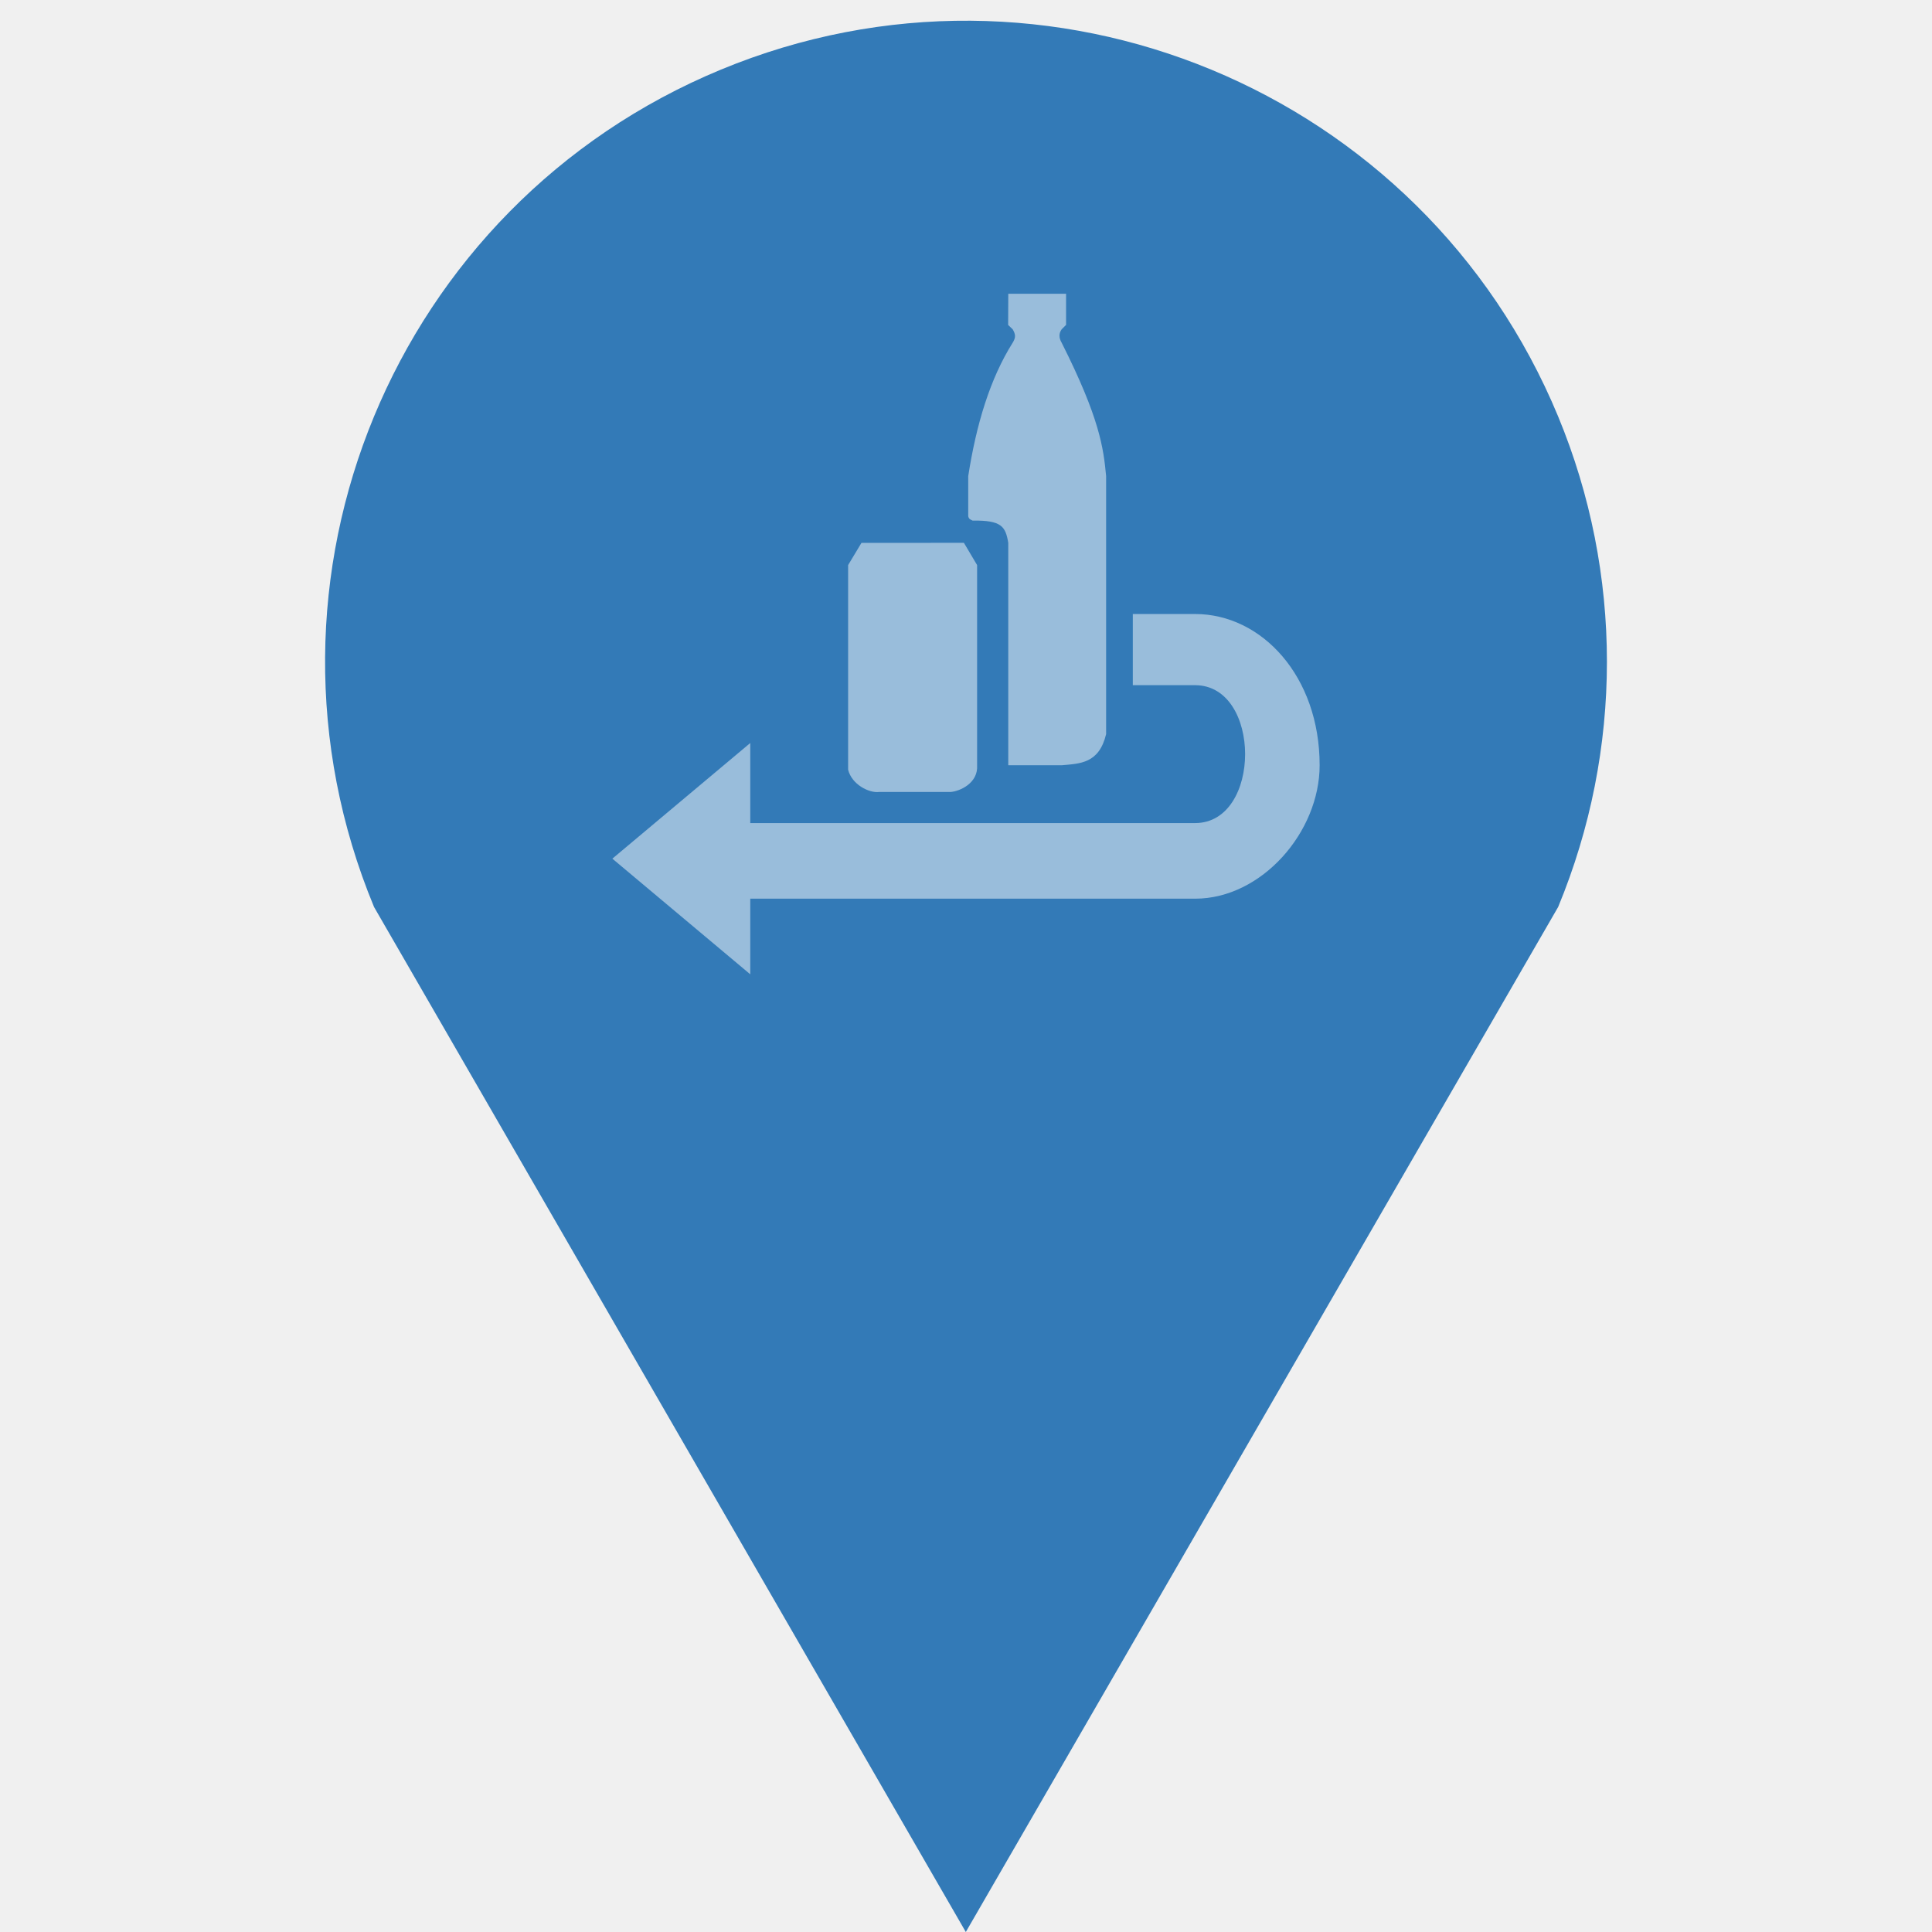
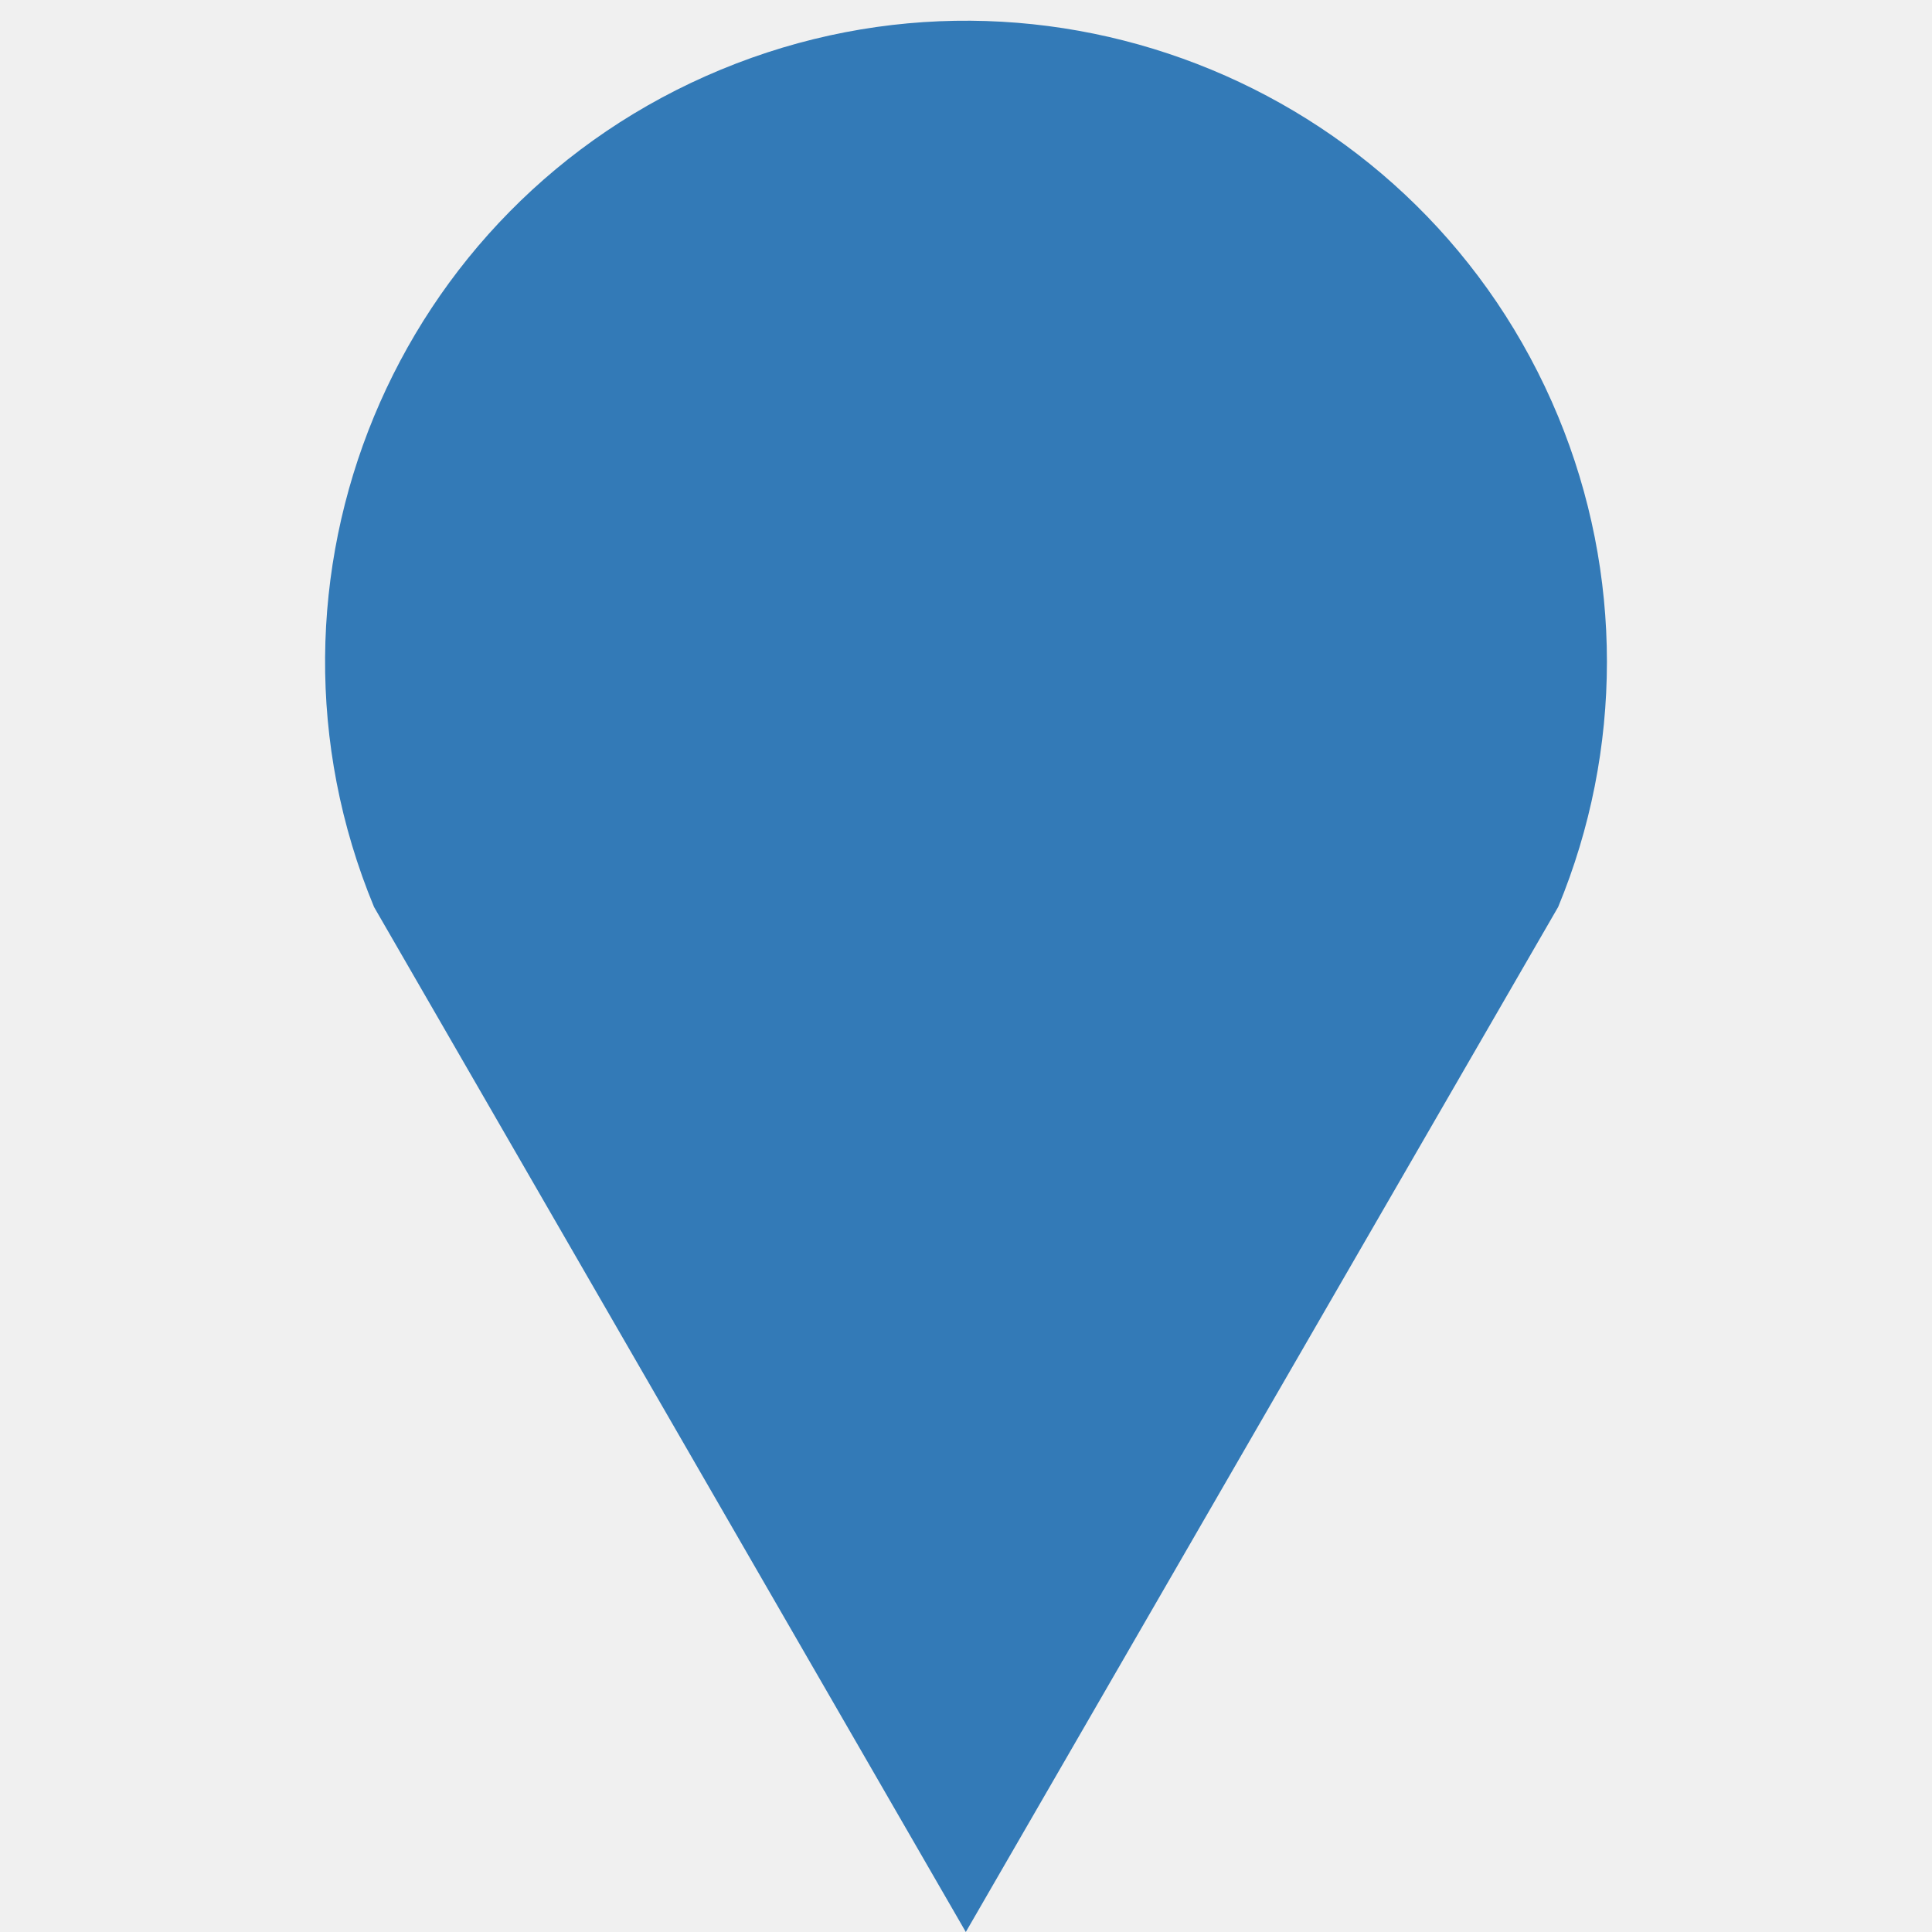
- <svg xmlns="http://www.w3.org/2000/svg" width="200" height="200">
-   <path d="M161.3 93.89c6.732-16.256 6.732-34.52 0-50.775C147.277 9.265 108.47-6.81 74.62 7.21 40.77 21.233 24.698 60.04 38.72 93.89L99.98 200z" fill="#337ab7" />
-   <g fill="#fff" fill-opacity=".5">
-     <path d="M100.69 53.892c2.985-.04 3.404.6 3.685 2.302v23.024h5.525c1.904-.17 3.876-.17 4.605-3.223V49.287c-.272-2.914-.668-5.994-4.605-13.814-.3-.503-.29-.975 0-1.38l.46-.462V30.41h-5.983l-.014 3.23.472.454c.297.507.34.832 0 1.38-2.348 3.73-3.77 8.455-4.605 13.815v4.144c.063.338.28.362.46.462z" />
-     <path d="M87.797 58.497V79.68c.38 1.533 2.166 2.43 3.198 2.306H98.4c.98-.074 2.87-.924 2.75-2.768v-20.72l-1.366-2.304-10.604.002c-.002.008-1.378 2.303-1.383 2.3z" />
-     <path d="M117.268 63.562v7.368h6.446c6.908.004 6.905 14.277 0 14.274H77.667v-8.288L63.392 88.888l14.275 11.972v-7.828h46.047c6.903 0 12.895-6.907 12.894-13.814 0-9.207-5.986-15.654-12.894-15.656h-6.446z" />
-   </g>
+ <svg xmlns="http://www.w3.org/2000/svg" width="200" height="200" id="svg2" version="1.1">
+   <defs id="defs16" />
+   <path d="M161.3 93.89c6.732-16.256 6.732-34.52 0-50.775C147.277 9.265 108.47-6.81 74.62 7.21 40.77 21.233 24.698 60.04 38.72 93.89L99.98 200z" fill="#337ab7" id="path4" />
</svg>
